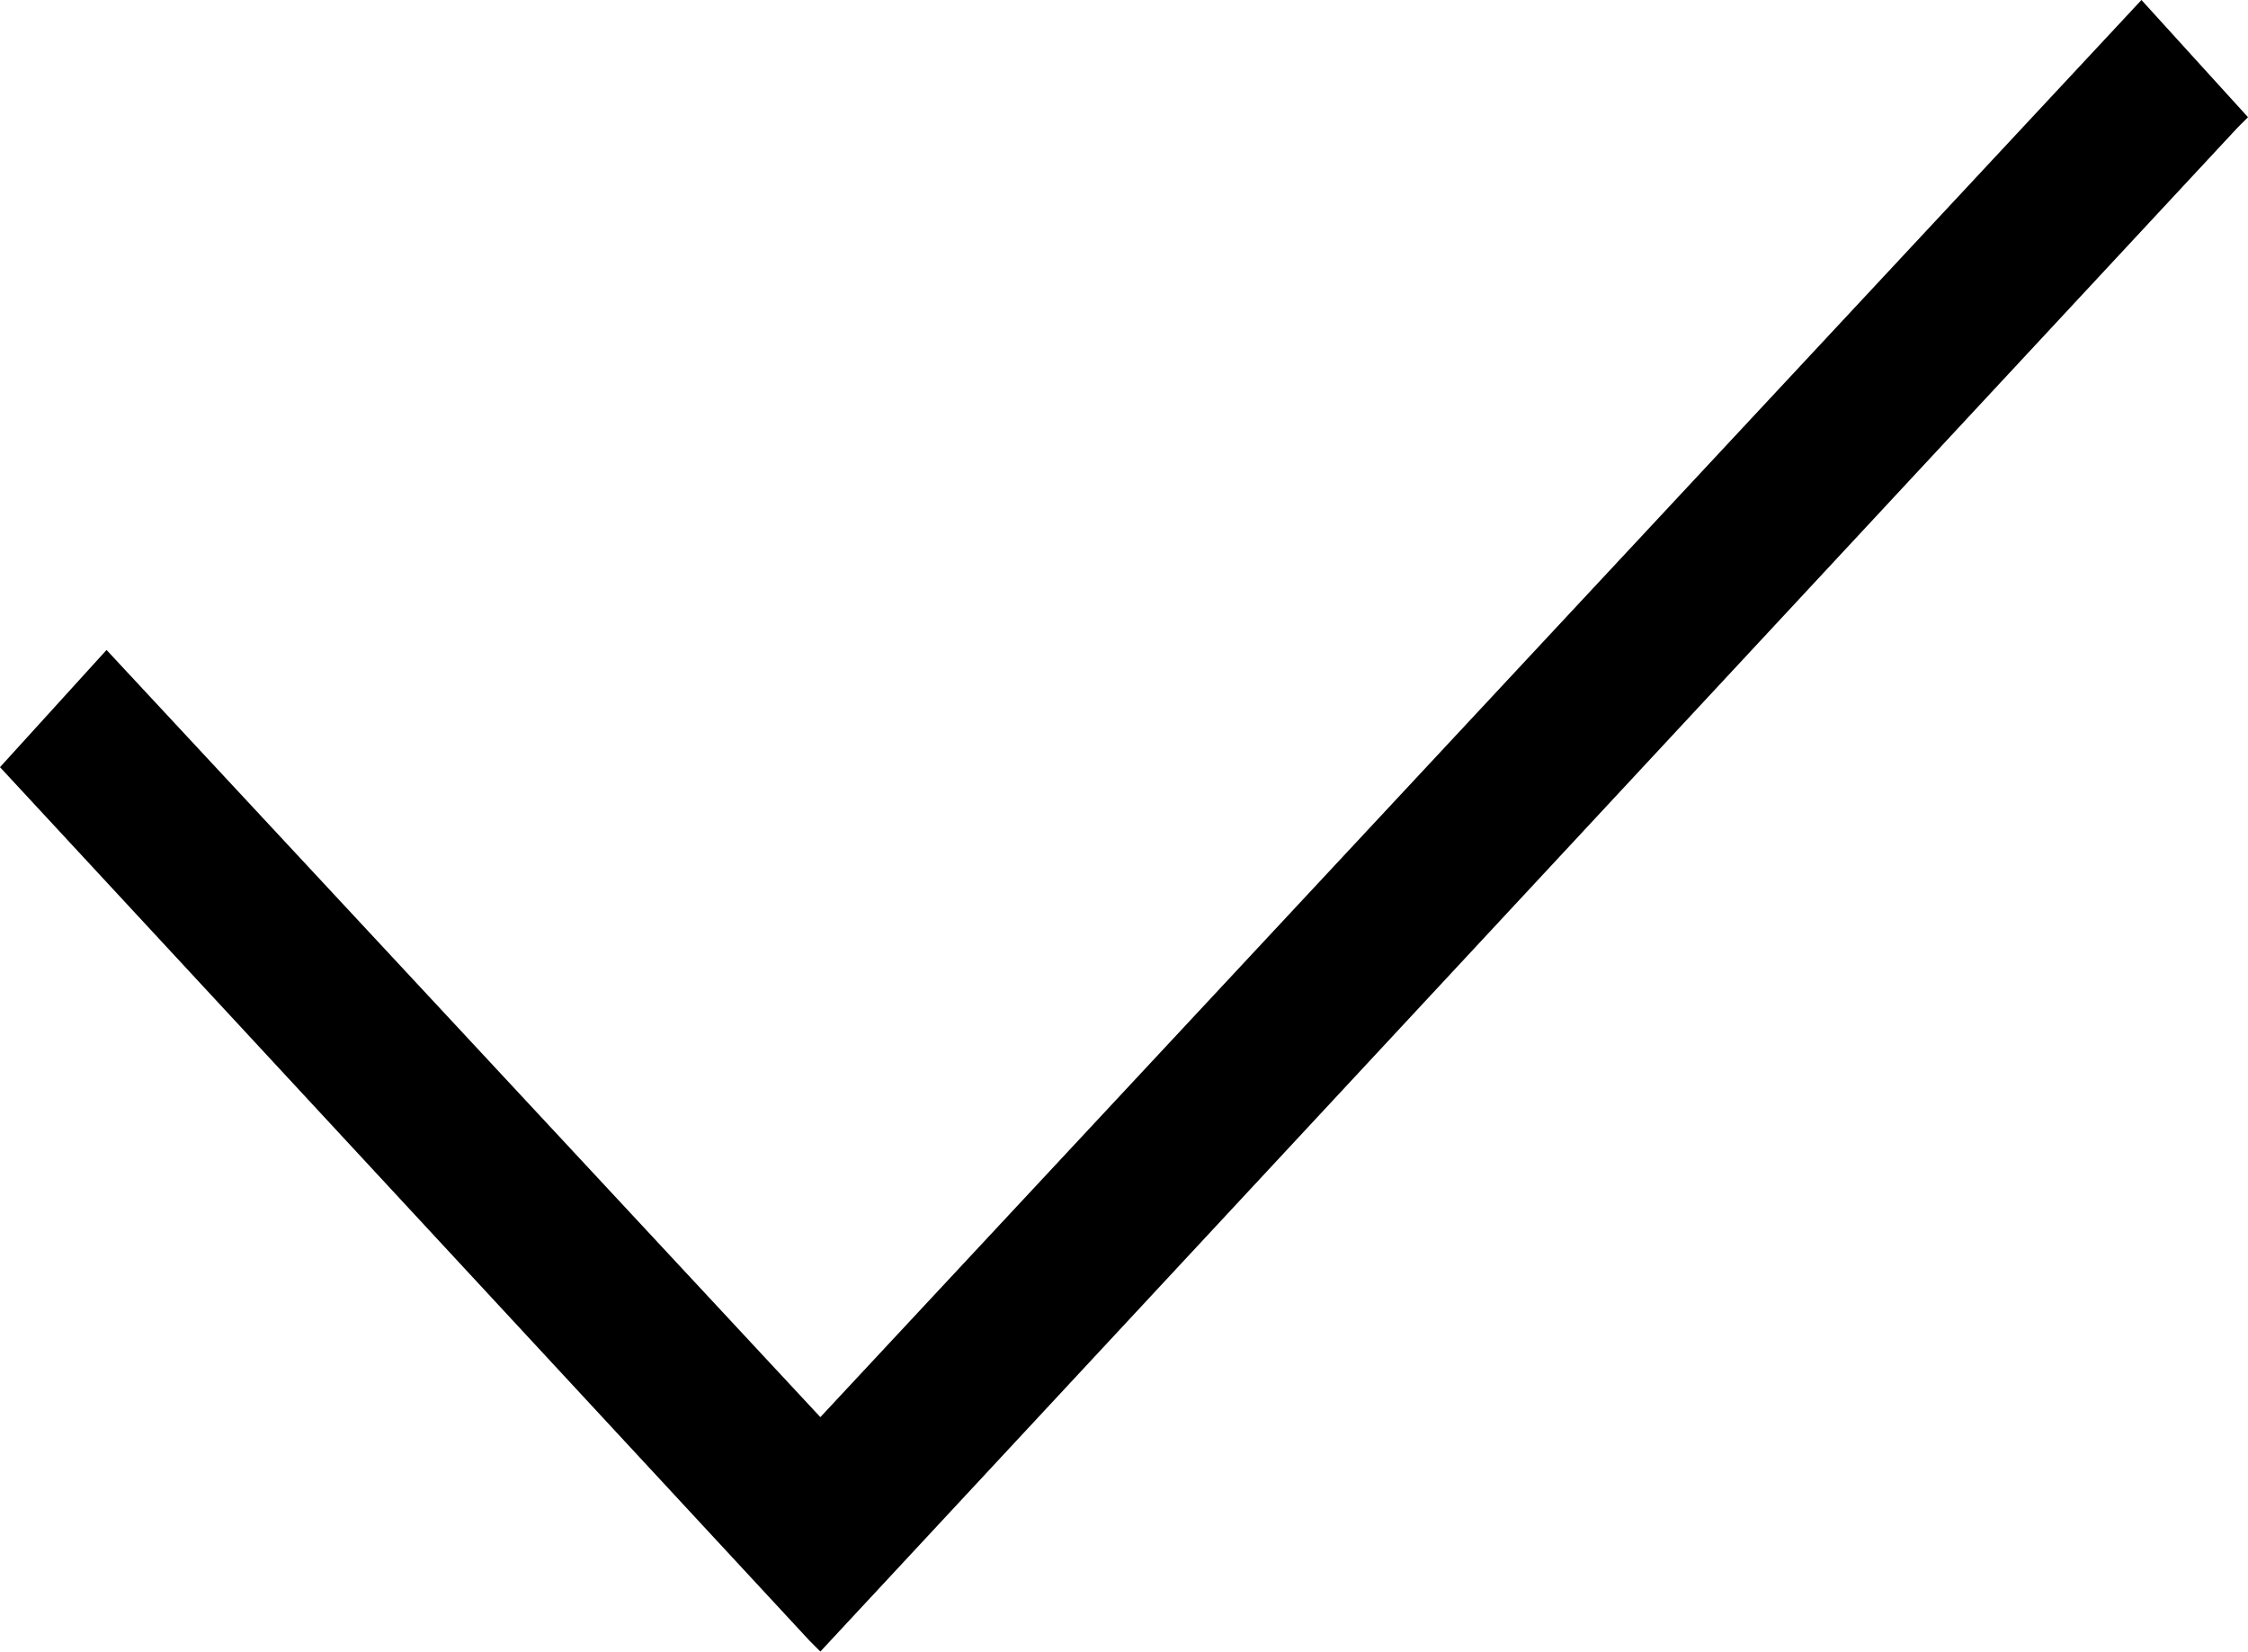
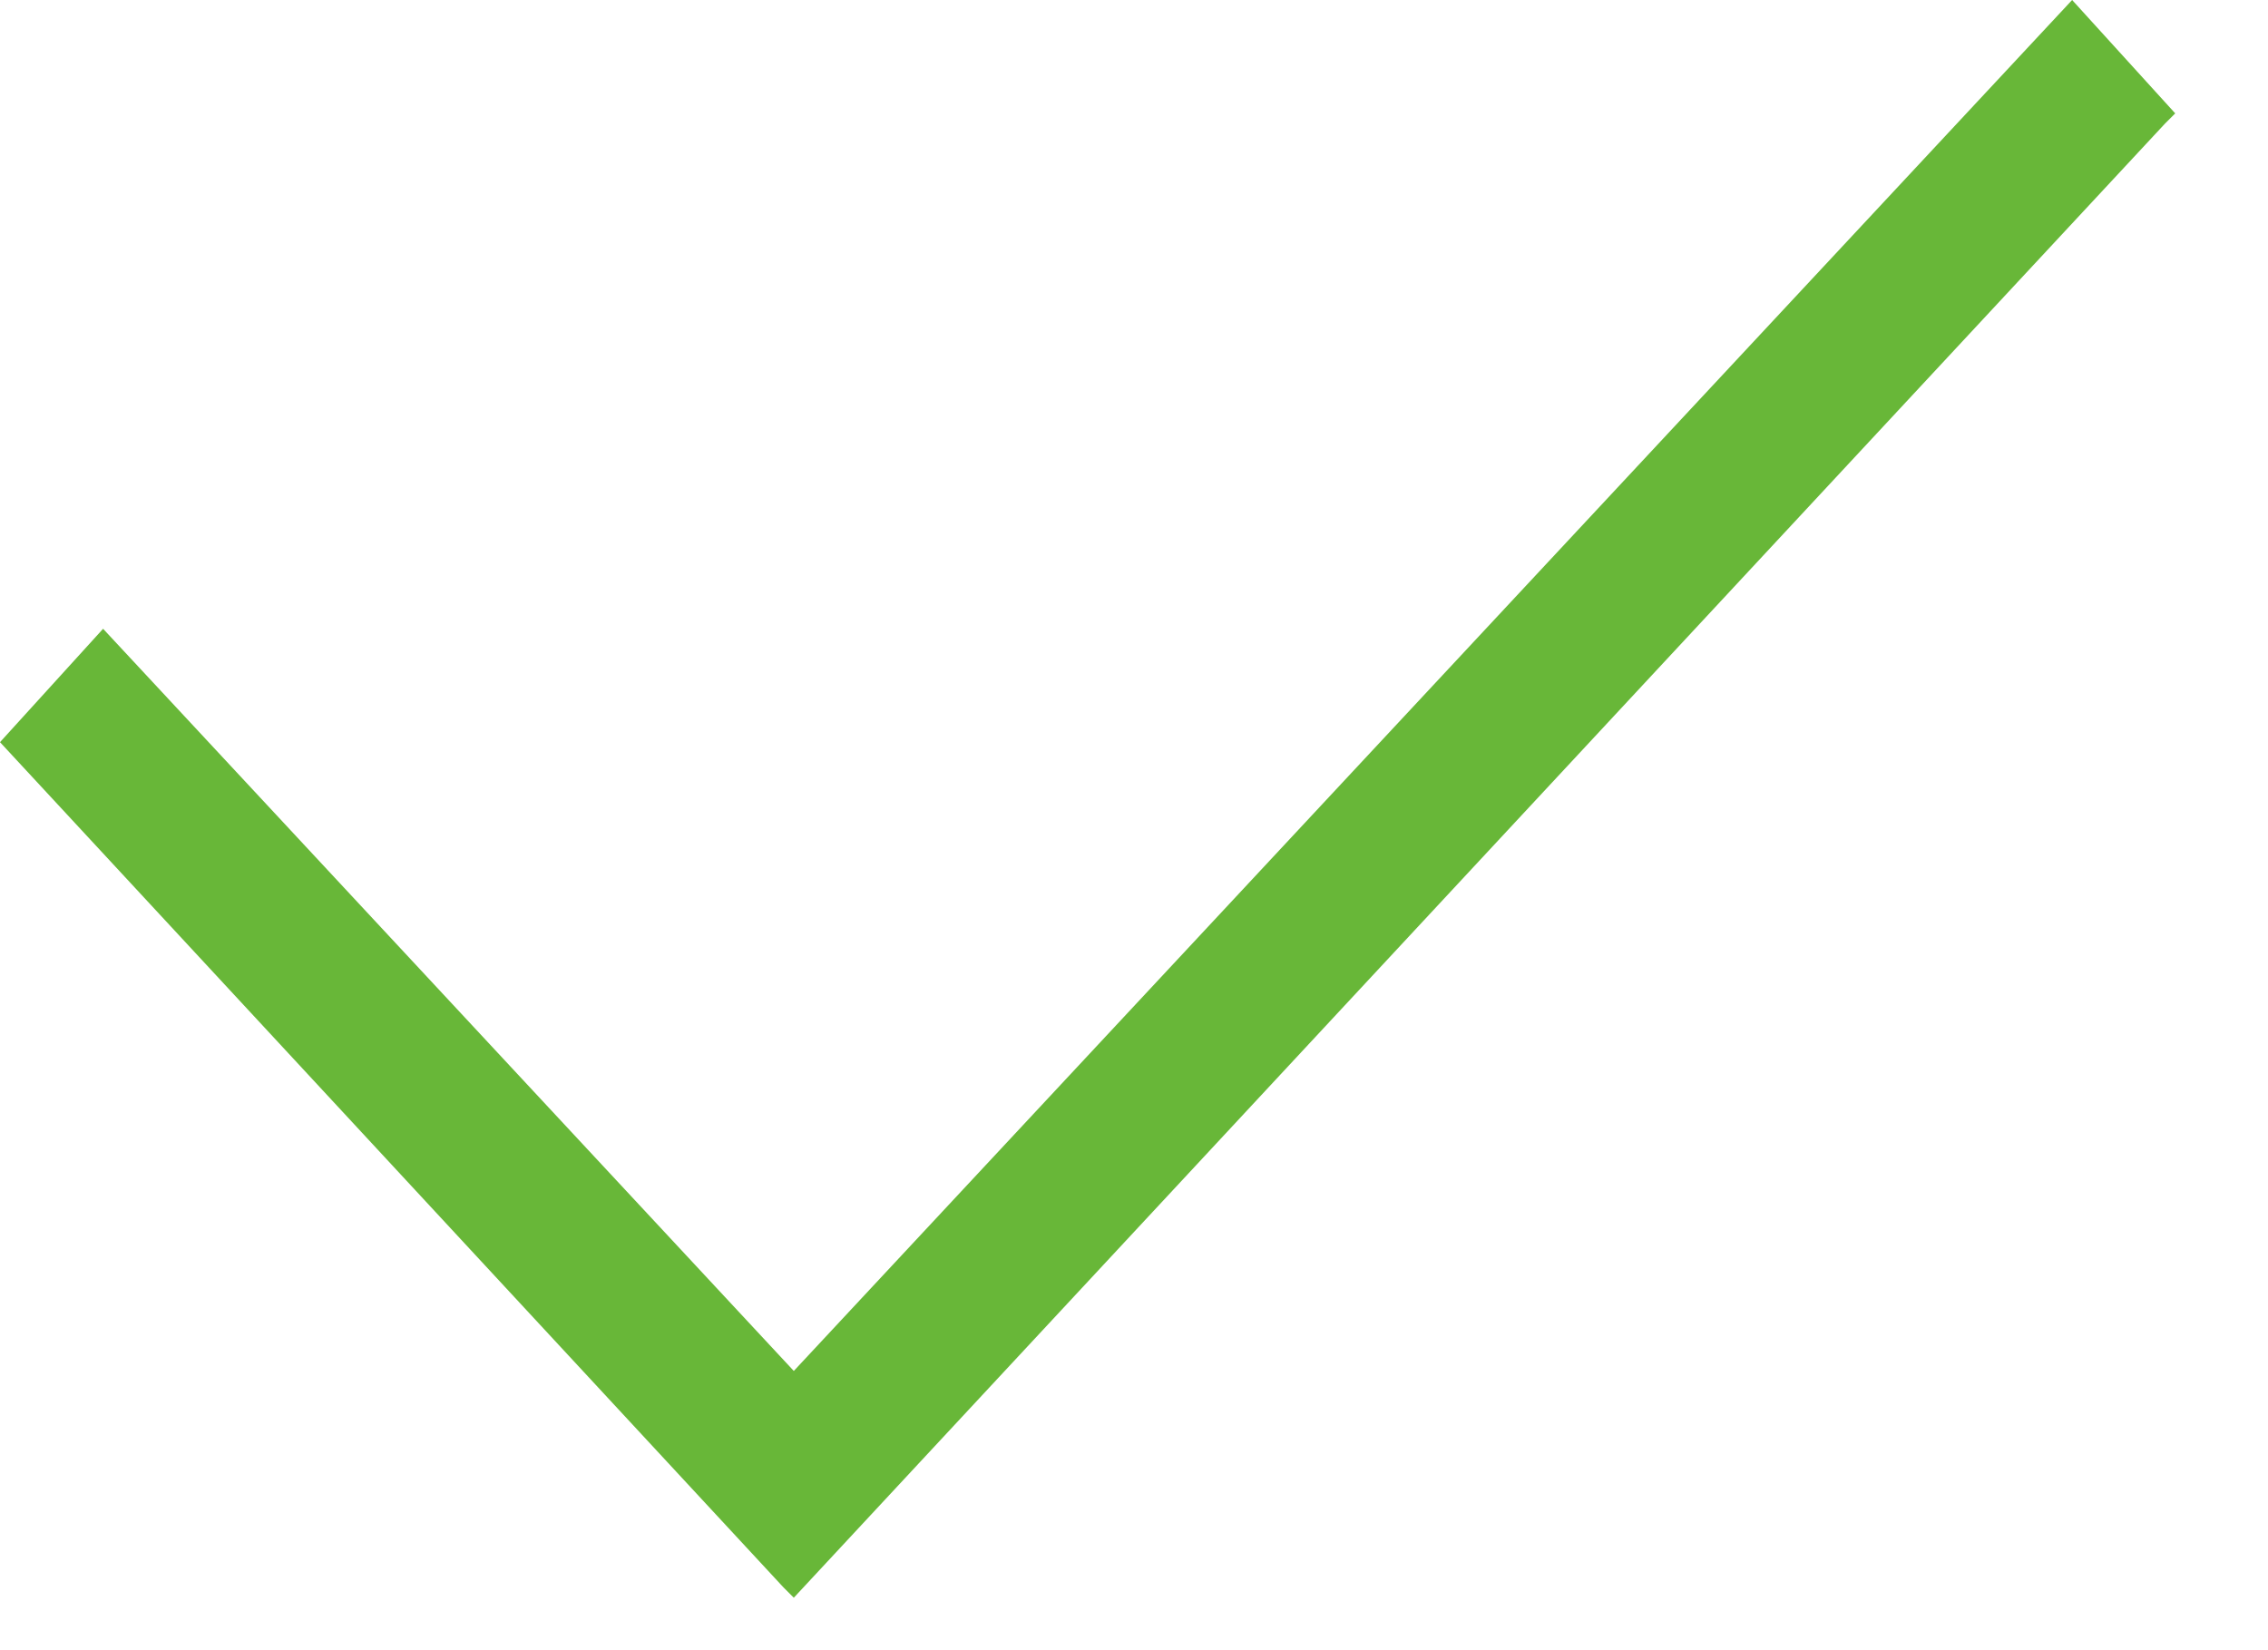
- <svg xmlns="http://www.w3.org/2000/svg" version="1.1" id="Layer_1" x="0px" y="0px" viewBox="0 0 21.1 15.5" style="enable-background:new 0 0 21.1 15.5;" xml:space="preserve">
-   <polygon points="20.1,0 7.7,13.3 1,6.1 0,7.2 7.6,15.4 7.7,15.5 21,1.2 21.1,1.1 " />
+ <svg xmlns="http://www.w3.org/2000/svg" width="100%" height="100%" viewBox="0 0 22 16" version="1.1" xml:space="preserve" style="fill-rule:evenodd;clip-rule:evenodd;stroke-linejoin:round;stroke-miterlimit:1.414;">
+   <path d="M20.1,0L7.7,13.3L1,6.1L0,7.2L7.6,15.4L7.7,15.5L21,1.2L21.1,1.1L20.1,0Z" style="fill:rgb(104,183,56);fill-rule:nonzero;" />
</svg>
